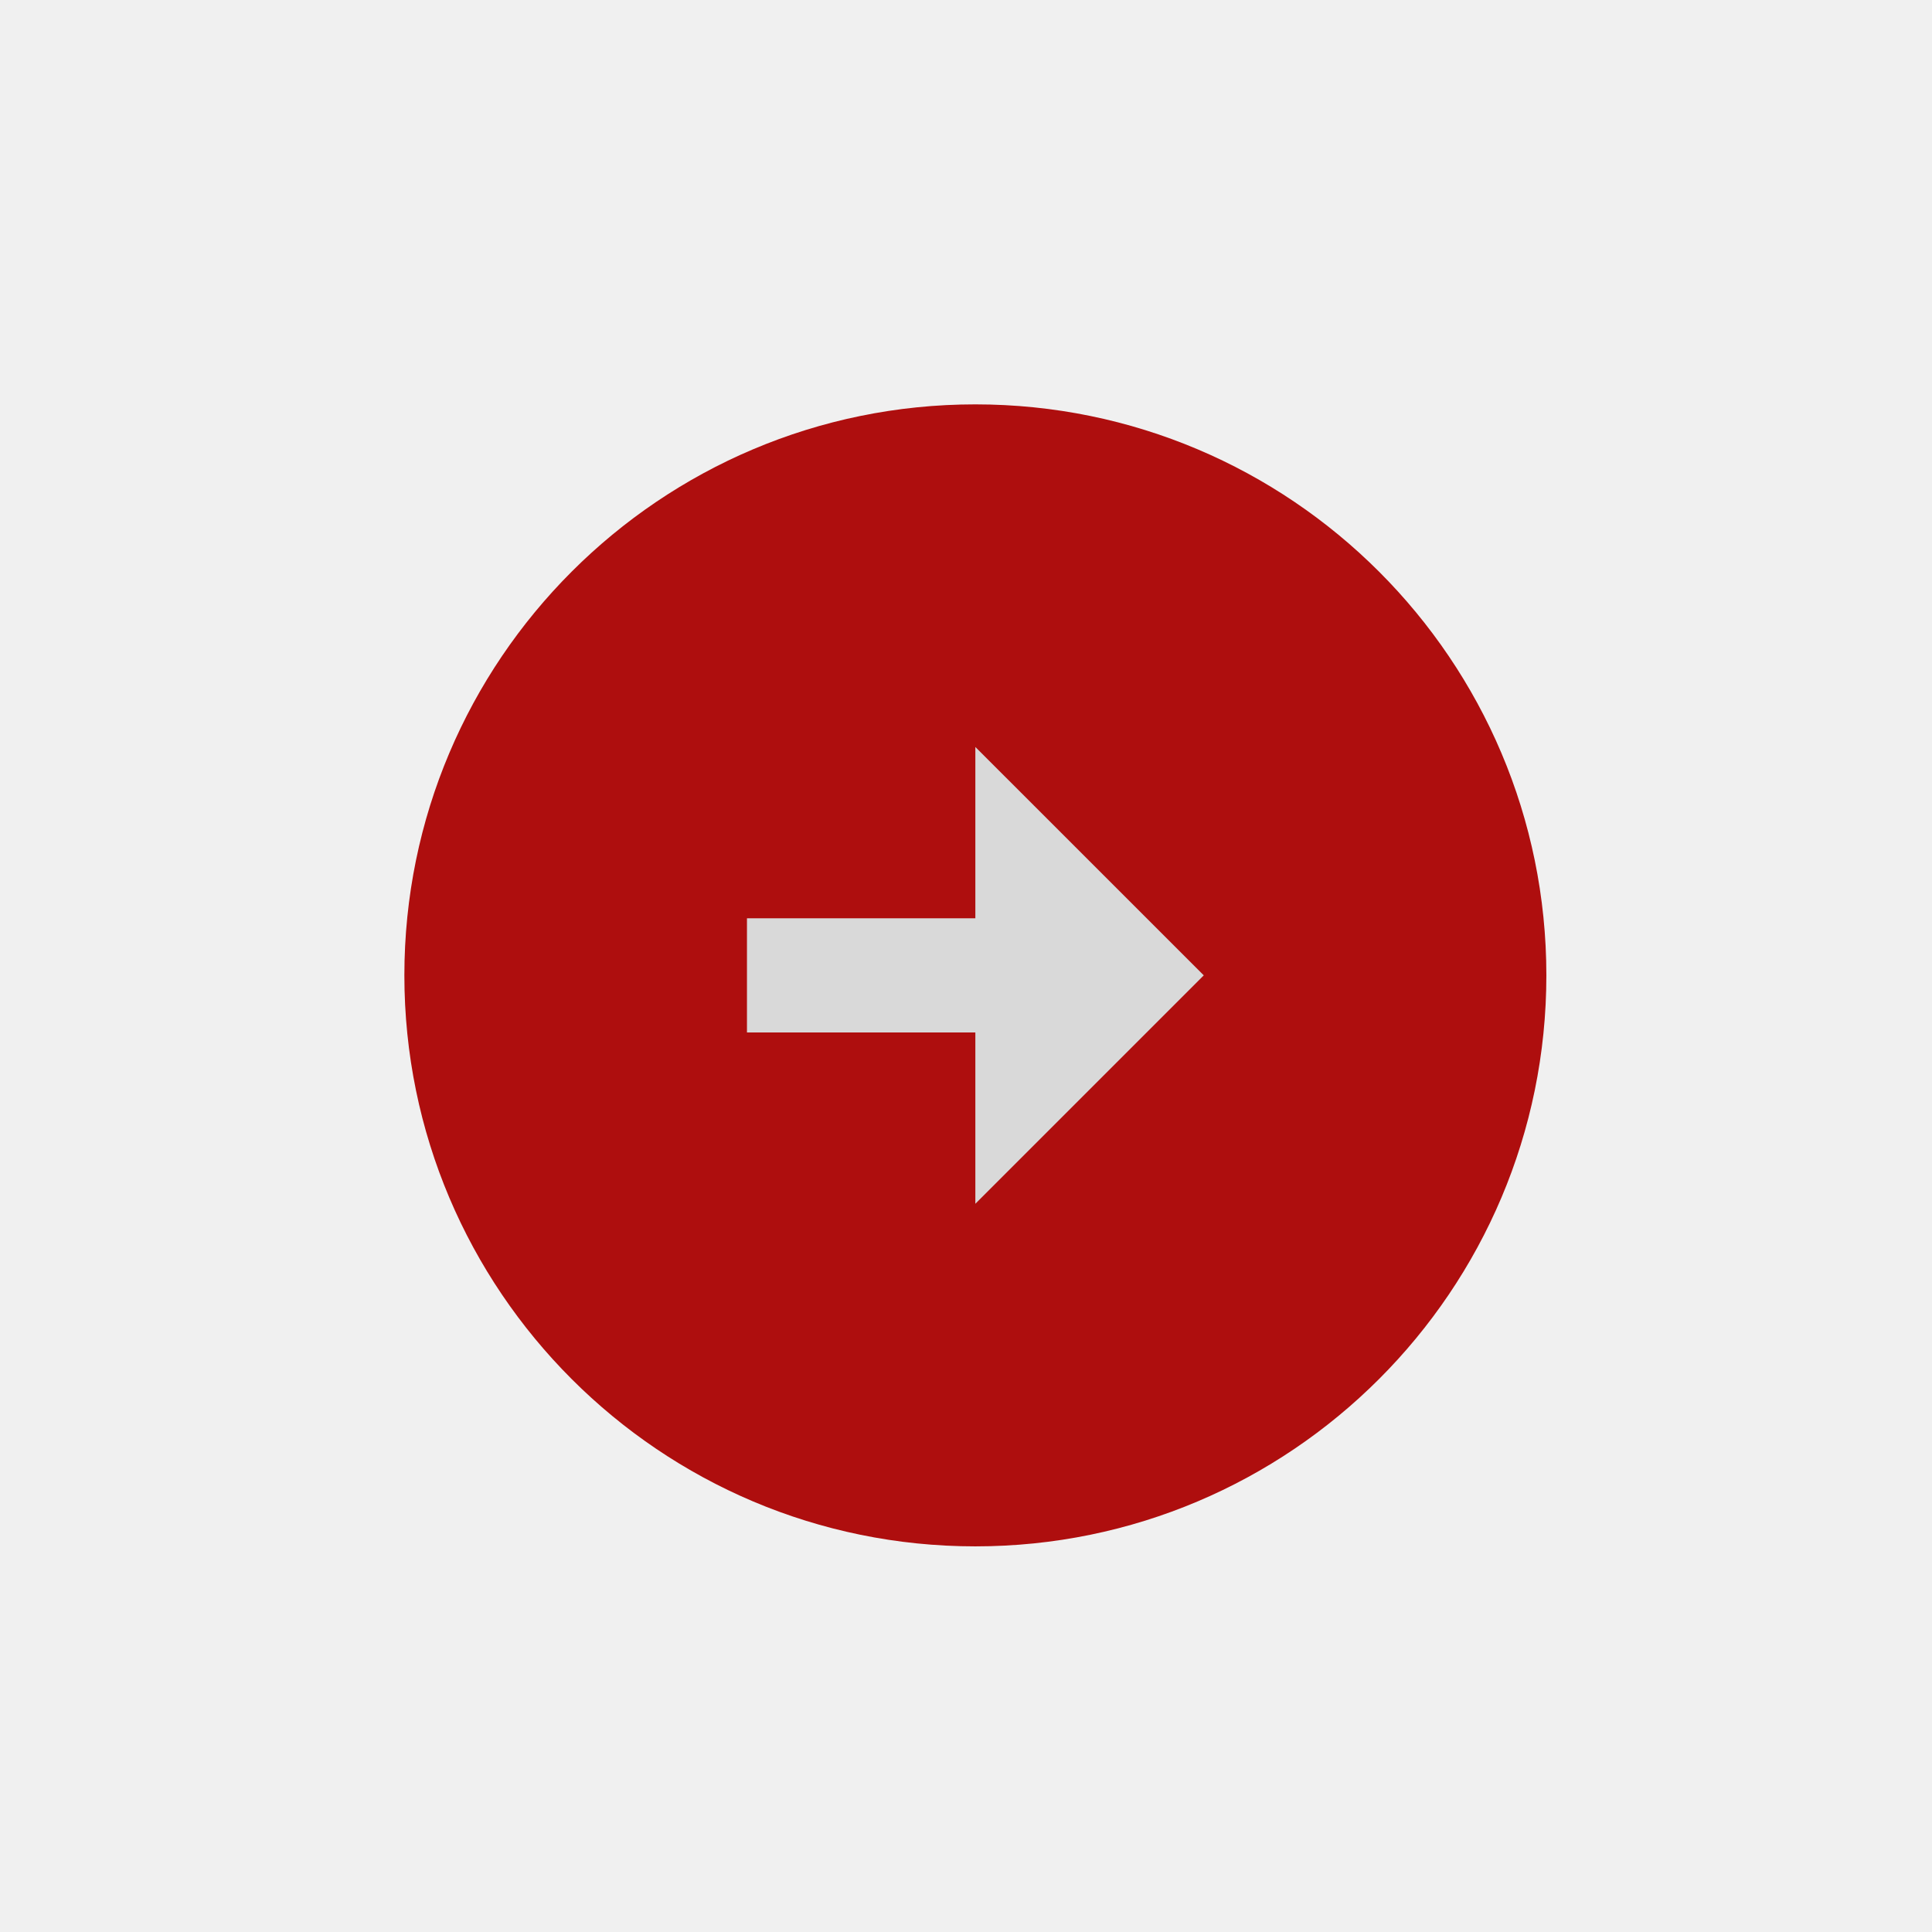
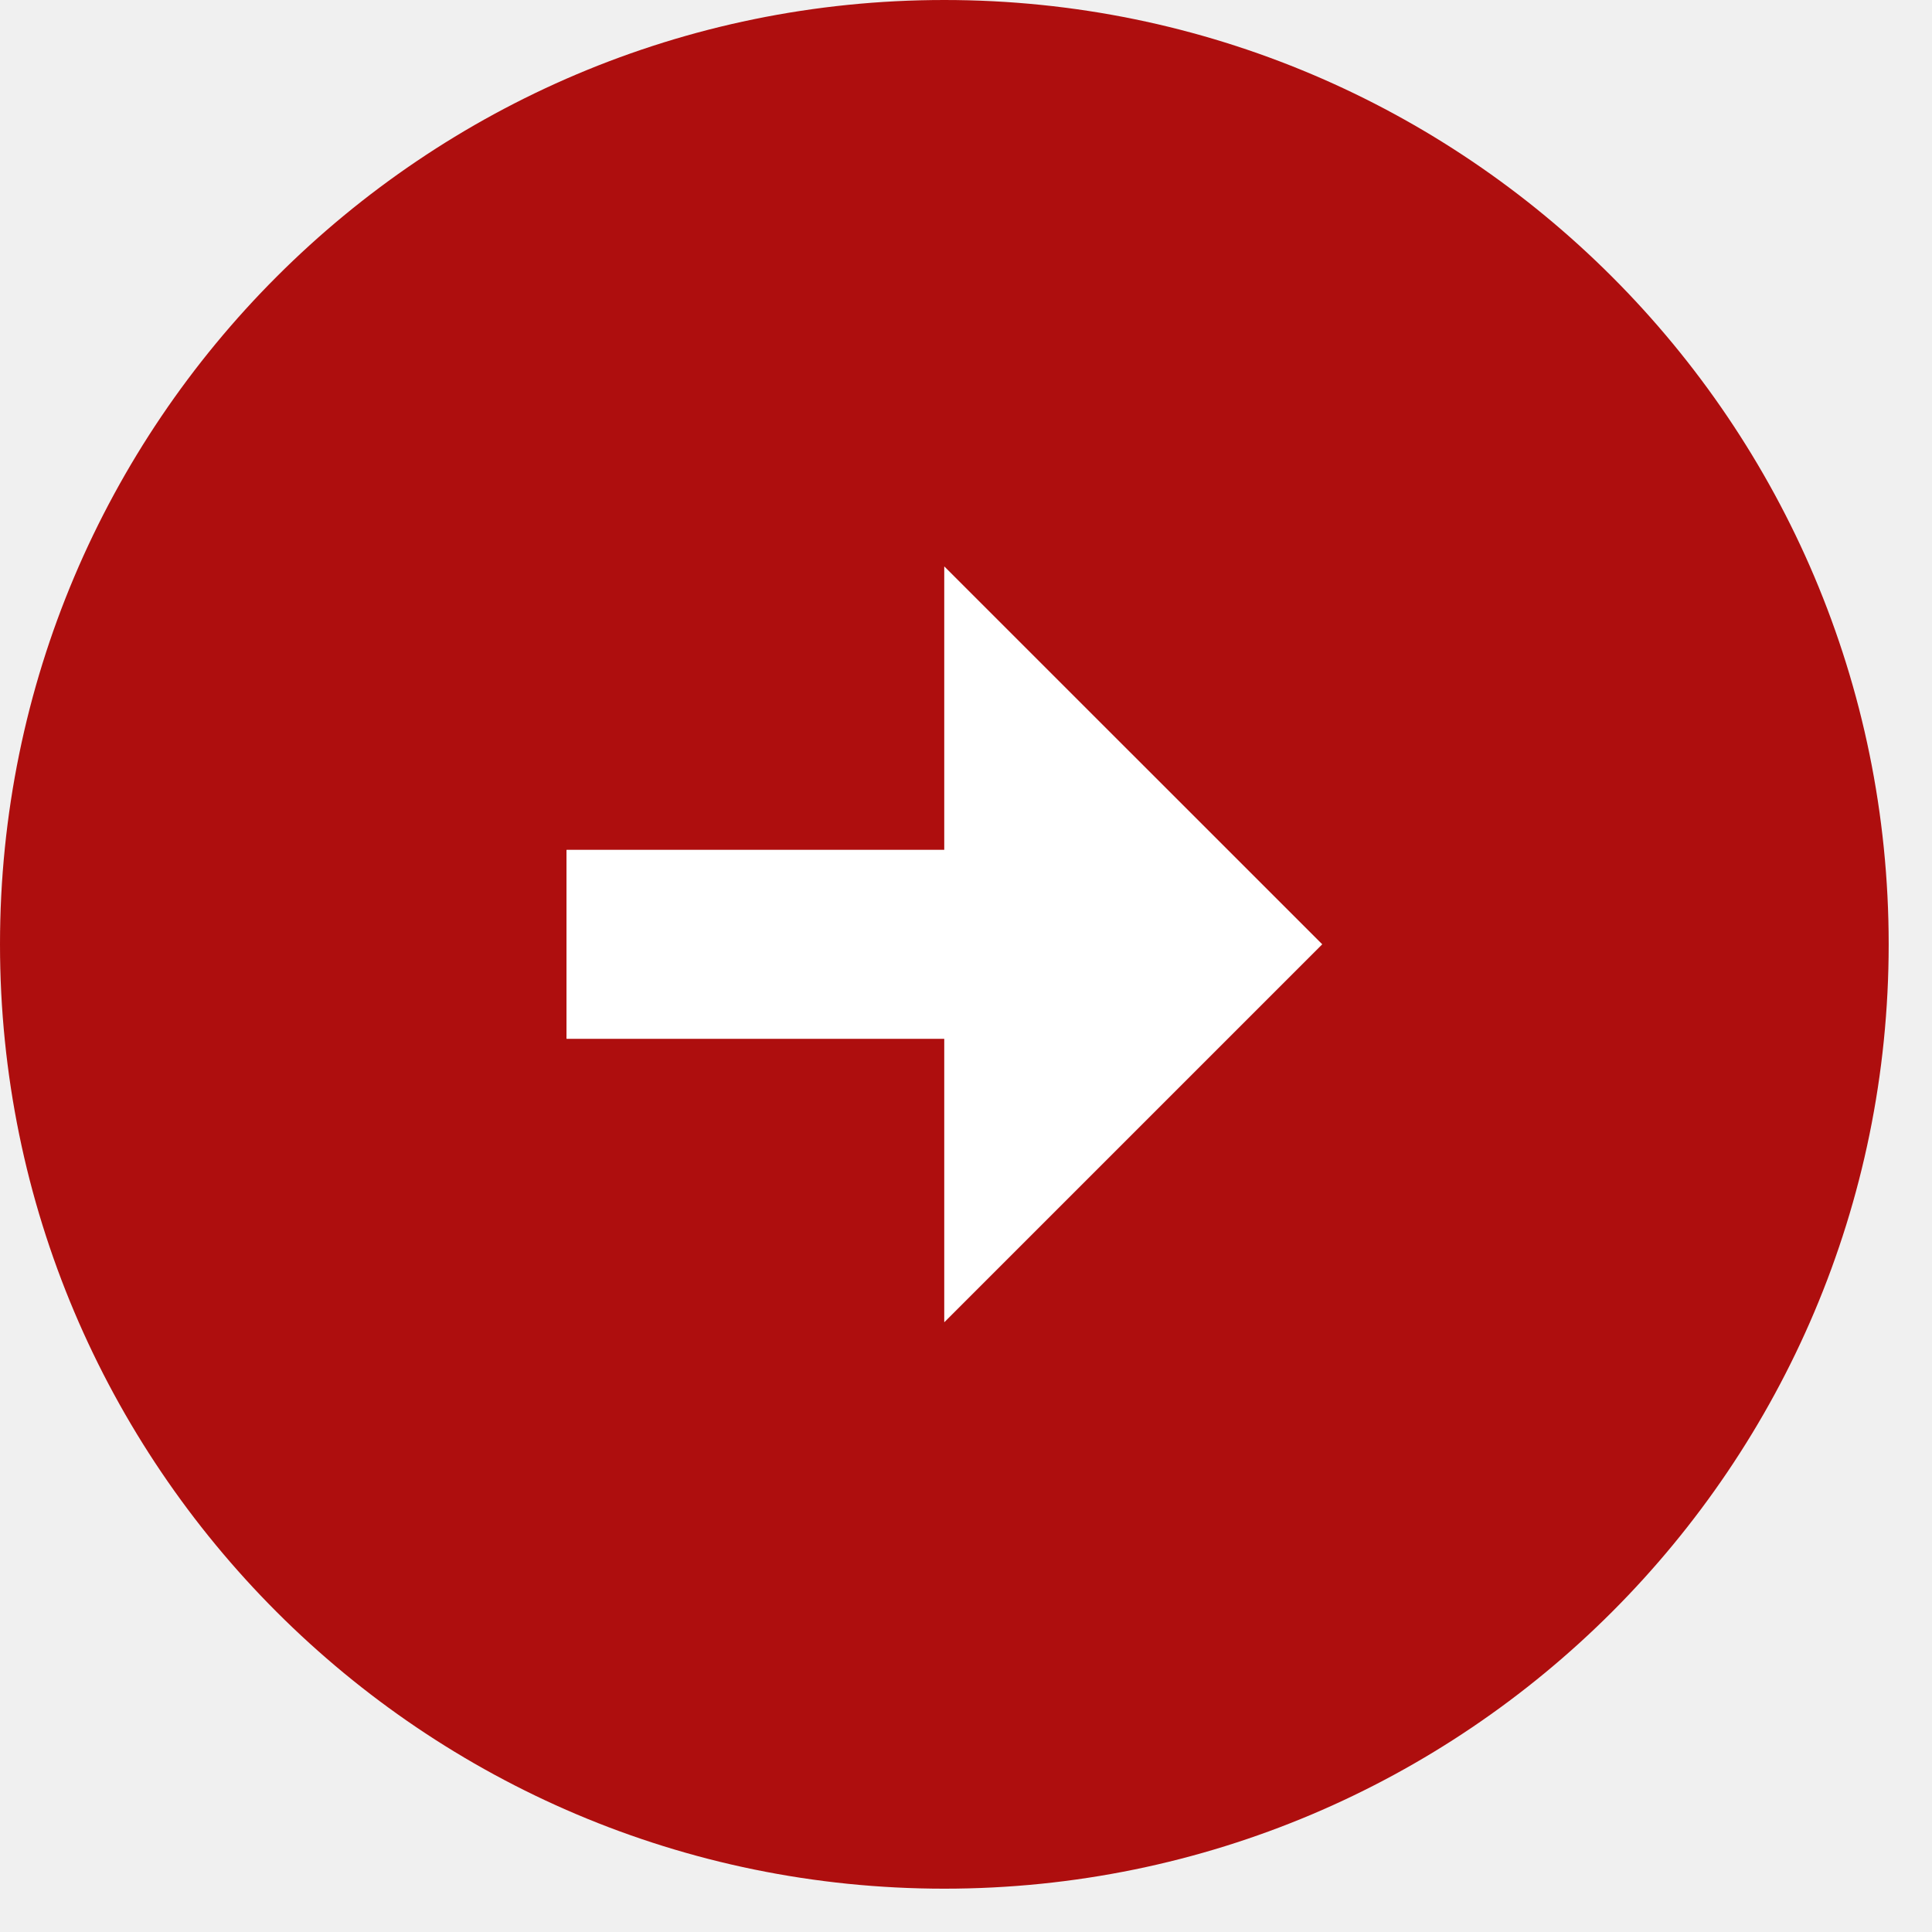
- <svg xmlns="http://www.w3.org/2000/svg" width="43" height="43" viewBox="0 0 43 43" fill="none">
-   <circle cx="22" cy="22" r="10" fill="#D9D9D9" />
-   <path fill-rule="evenodd" clip-rule="evenodd" d="M34.417 21.708C34.417 14.693 28.723 9 21.708 9C14.693 9 9 14.693 9 21.708C9 28.723 14.693 34.417 21.708 34.417C28.723 34.417 34.417 28.723 34.417 21.708ZM16.625 20.438H21.708V16.625L26.792 21.708L21.708 26.792V22.979H16.625V20.438Z" fill="#AE0E0E" />
+ <svg xmlns="http://www.w3.org/2000/svg" width="26" height="26" viewBox="0 0 26 26" fill="none">
+   <path fill-rule="evenodd" clip-rule="evenodd" d="M25.417 12.708C25.417 5.693 19.723 0 12.708 0C5.693 0 0 5.693 0 12.708C0 19.723 5.693 25.417 12.708 25.417C19.723 25.417 25.417 19.723 25.417 12.708ZM7.625 11.438H12.708V7.625L17.792 12.708L12.708 17.792V13.979H7.625V11.438Z" fill="#AE0E0E" />
+   <path fill-rule="evenodd" clip-rule="evenodd" d="M7.625 11.438H12.708V7.625L17.792 12.708L12.708 17.792V13.979H7.625V11.438Z" fill="white" />
</svg>
